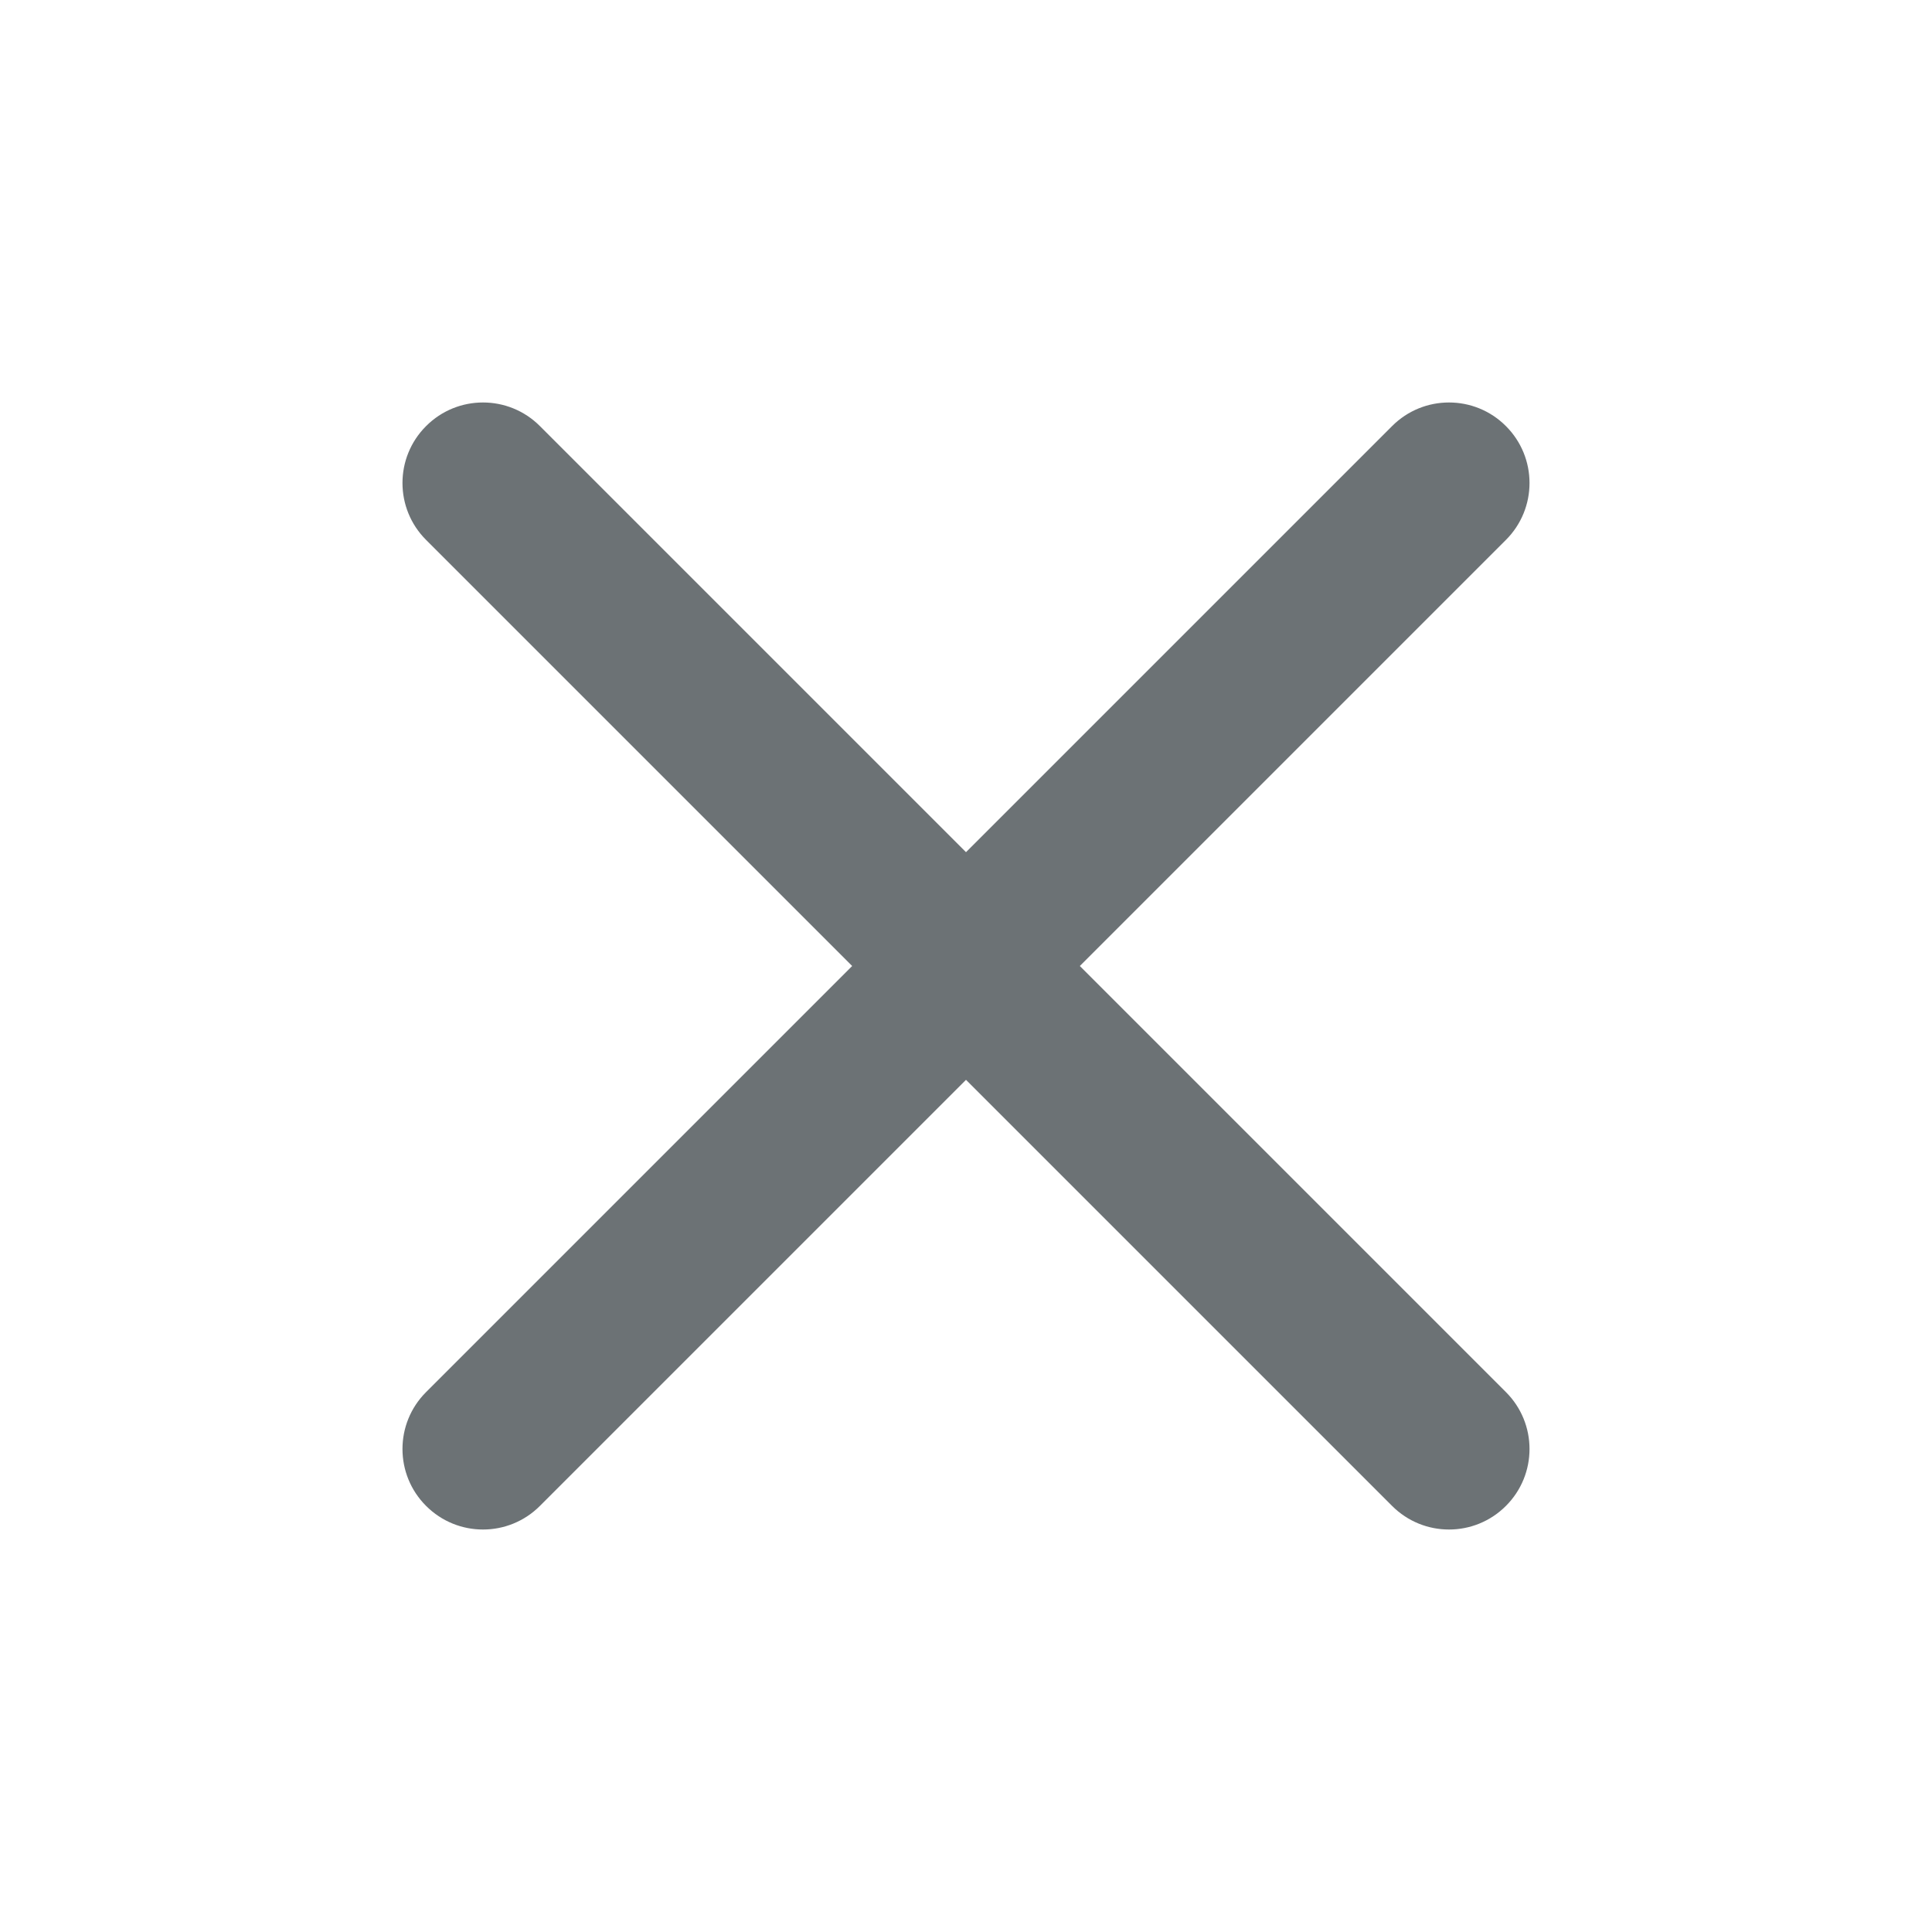
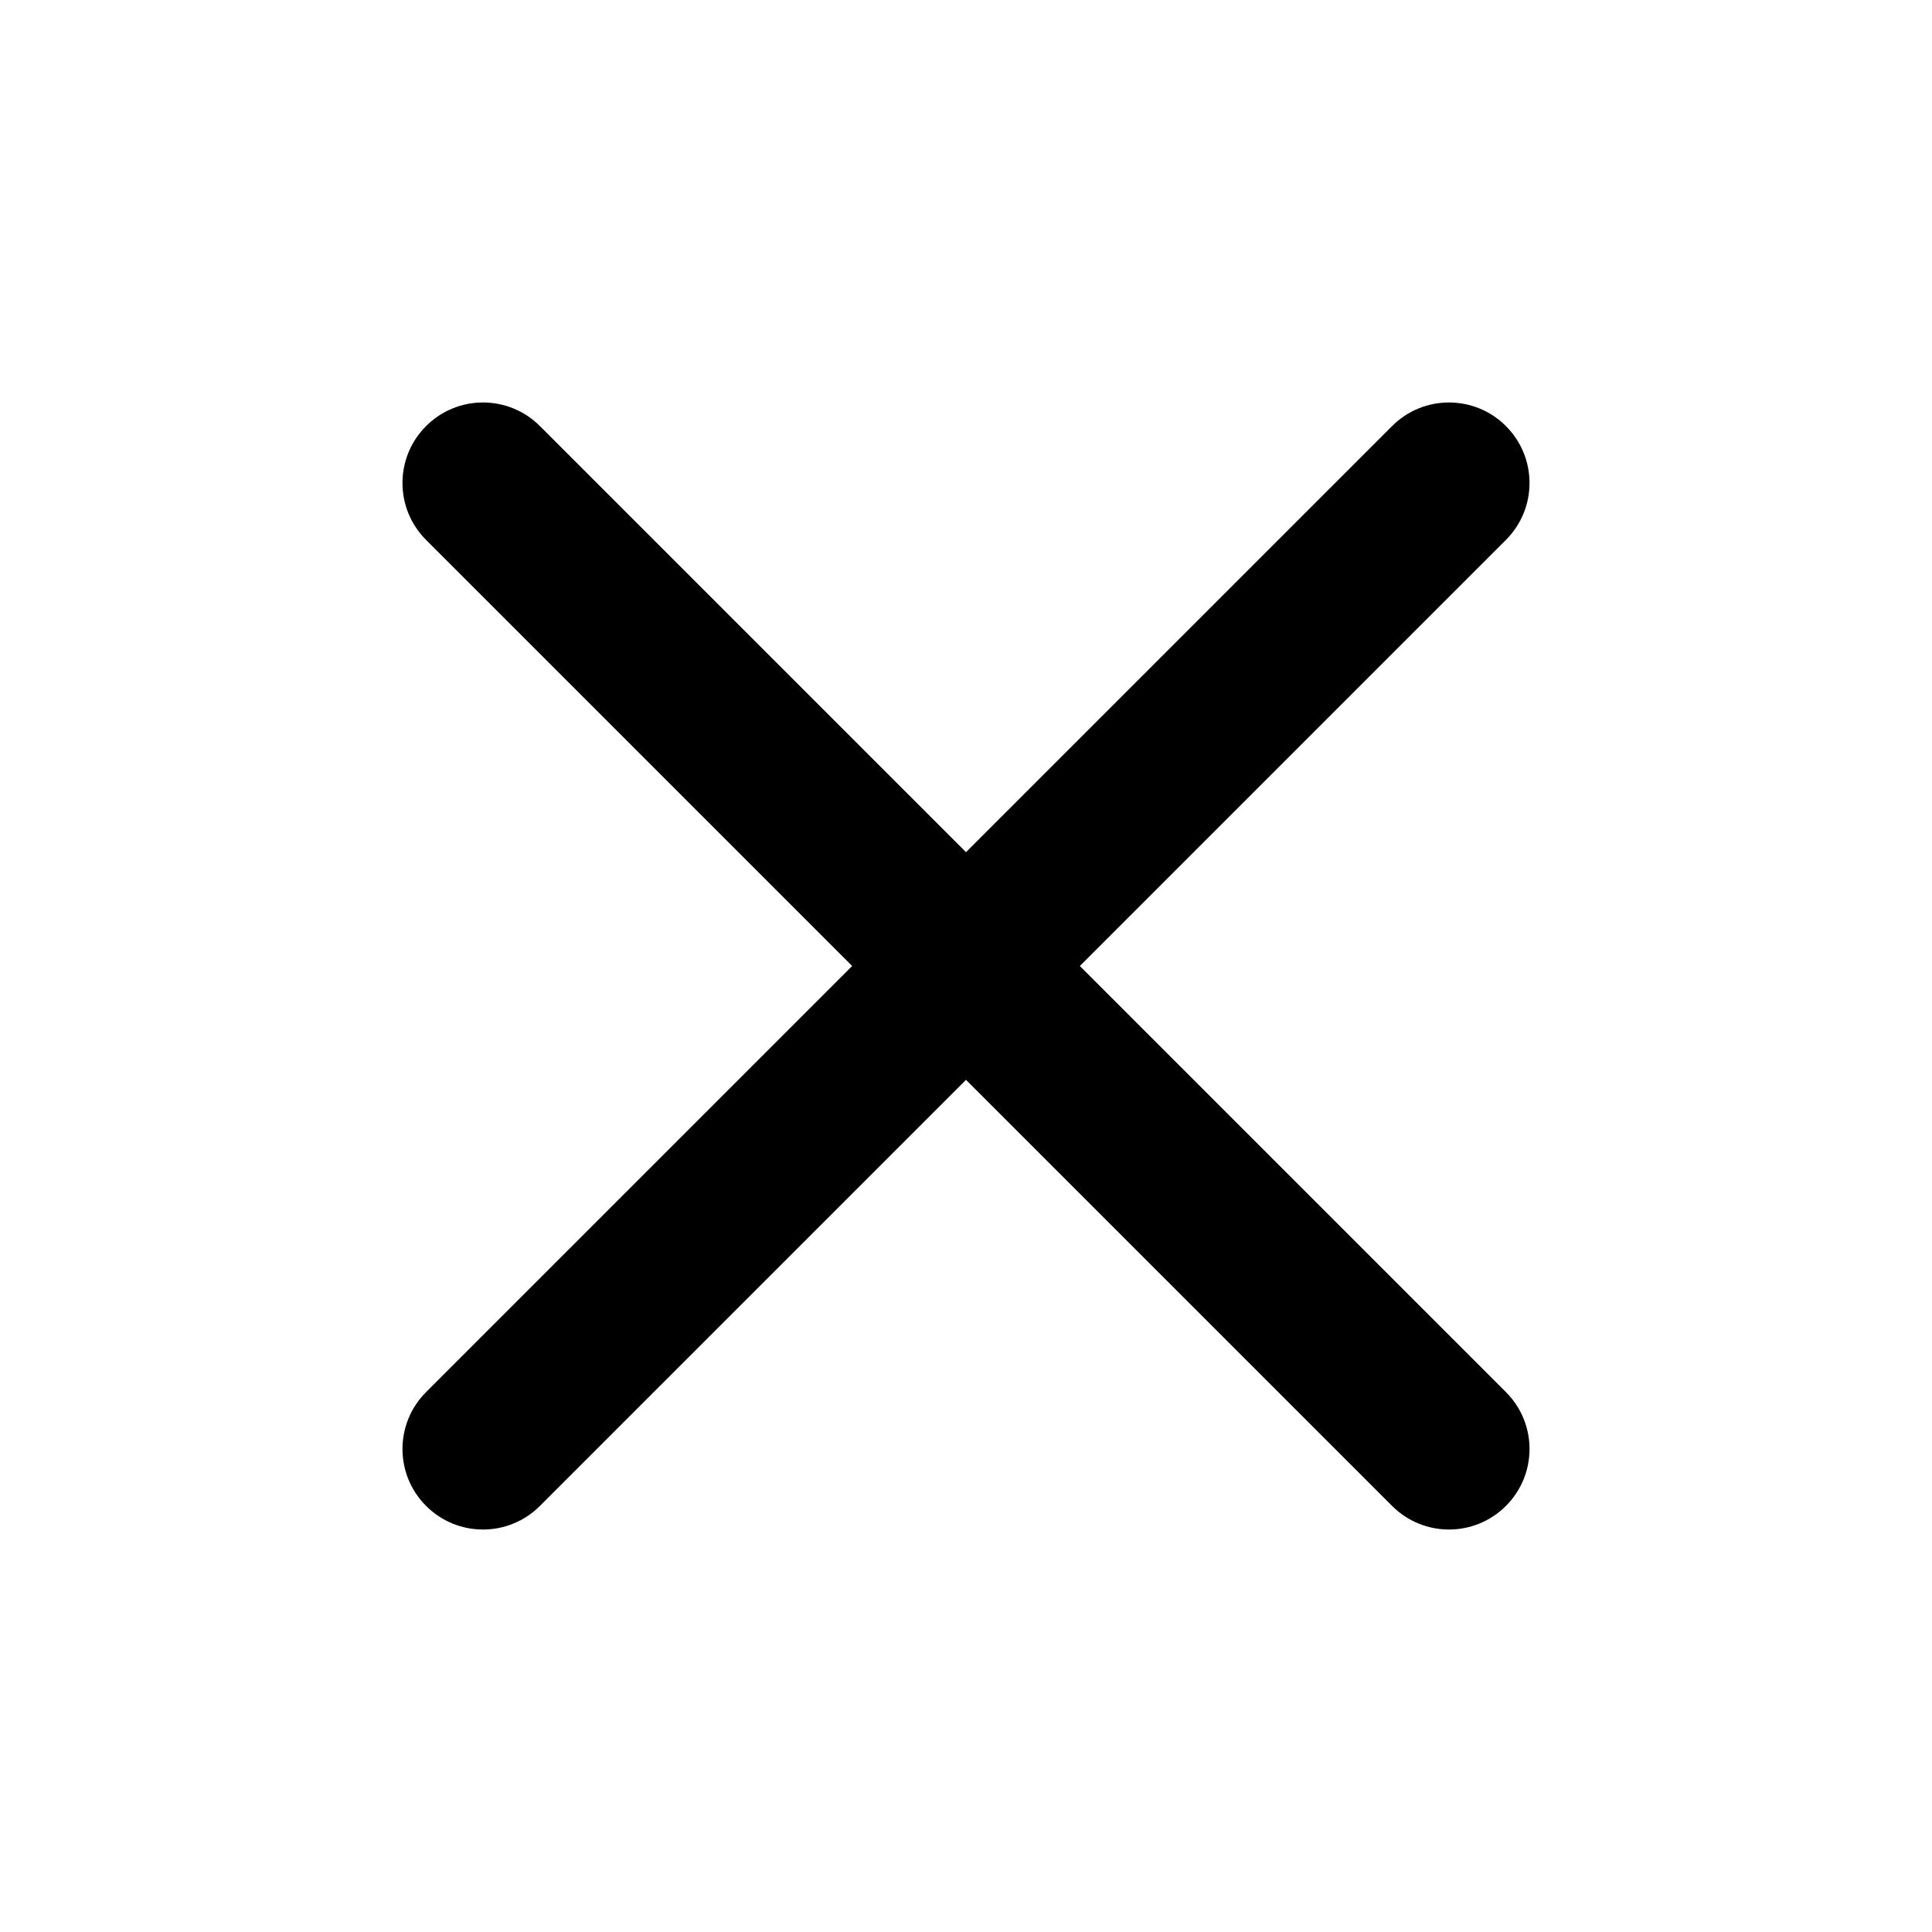
- <svg xmlns="http://www.w3.org/2000/svg" width="24" height="24" viewBox="0 0 24 24" fill="none">
-   <path fill-rule="evenodd" clip-rule="evenodd" d="M5.293 5.293C5.683 4.902 6.317 4.902 6.707 5.293L12 10.586L17.293 5.293C17.683 4.902 18.317 4.902 18.707 5.293C19.098 5.683 19.098 6.317 18.707 6.707L13.414 12L18.707 17.293C19.098 17.683 19.098 18.317 18.707 18.707C18.317 19.098 17.683 19.098 17.293 18.707L12 13.414L6.707 18.707C6.317 19.098 5.683 19.098 5.293 18.707C4.902 18.317 4.902 17.683 5.293 17.293L10.586 12L5.293 6.707C4.902 6.317 4.902 5.683 5.293 5.293Z" fill="#6C7275" />
+ <svg xmlns="http://www.w3.org/2000/svg" width="24" viewBox="0 0 24 24" fill="none">
+   <path fill-rule="evenodd" clip-rule="evenodd" d="M5.293 5.293C5.683 4.902 6.317 4.902 6.707 5.293L12 10.586L17.293 5.293C17.683 4.902 18.317 4.902 18.707 5.293C19.098 5.683 19.098 6.317 18.707 6.707L13.414 12L18.707 17.293C19.098 17.683 19.098 18.317 18.707 18.707C18.317 19.098 17.683 19.098 17.293 18.707L12 13.414L6.707 18.707C6.317 19.098 5.683 19.098 5.293 18.707C4.902 18.317 4.902 17.683 5.293 17.293L10.586 12L5.293 6.707C4.902 6.317 4.902 5.683 5.293 5.293Z" fill="currentColor" />
</svg>
